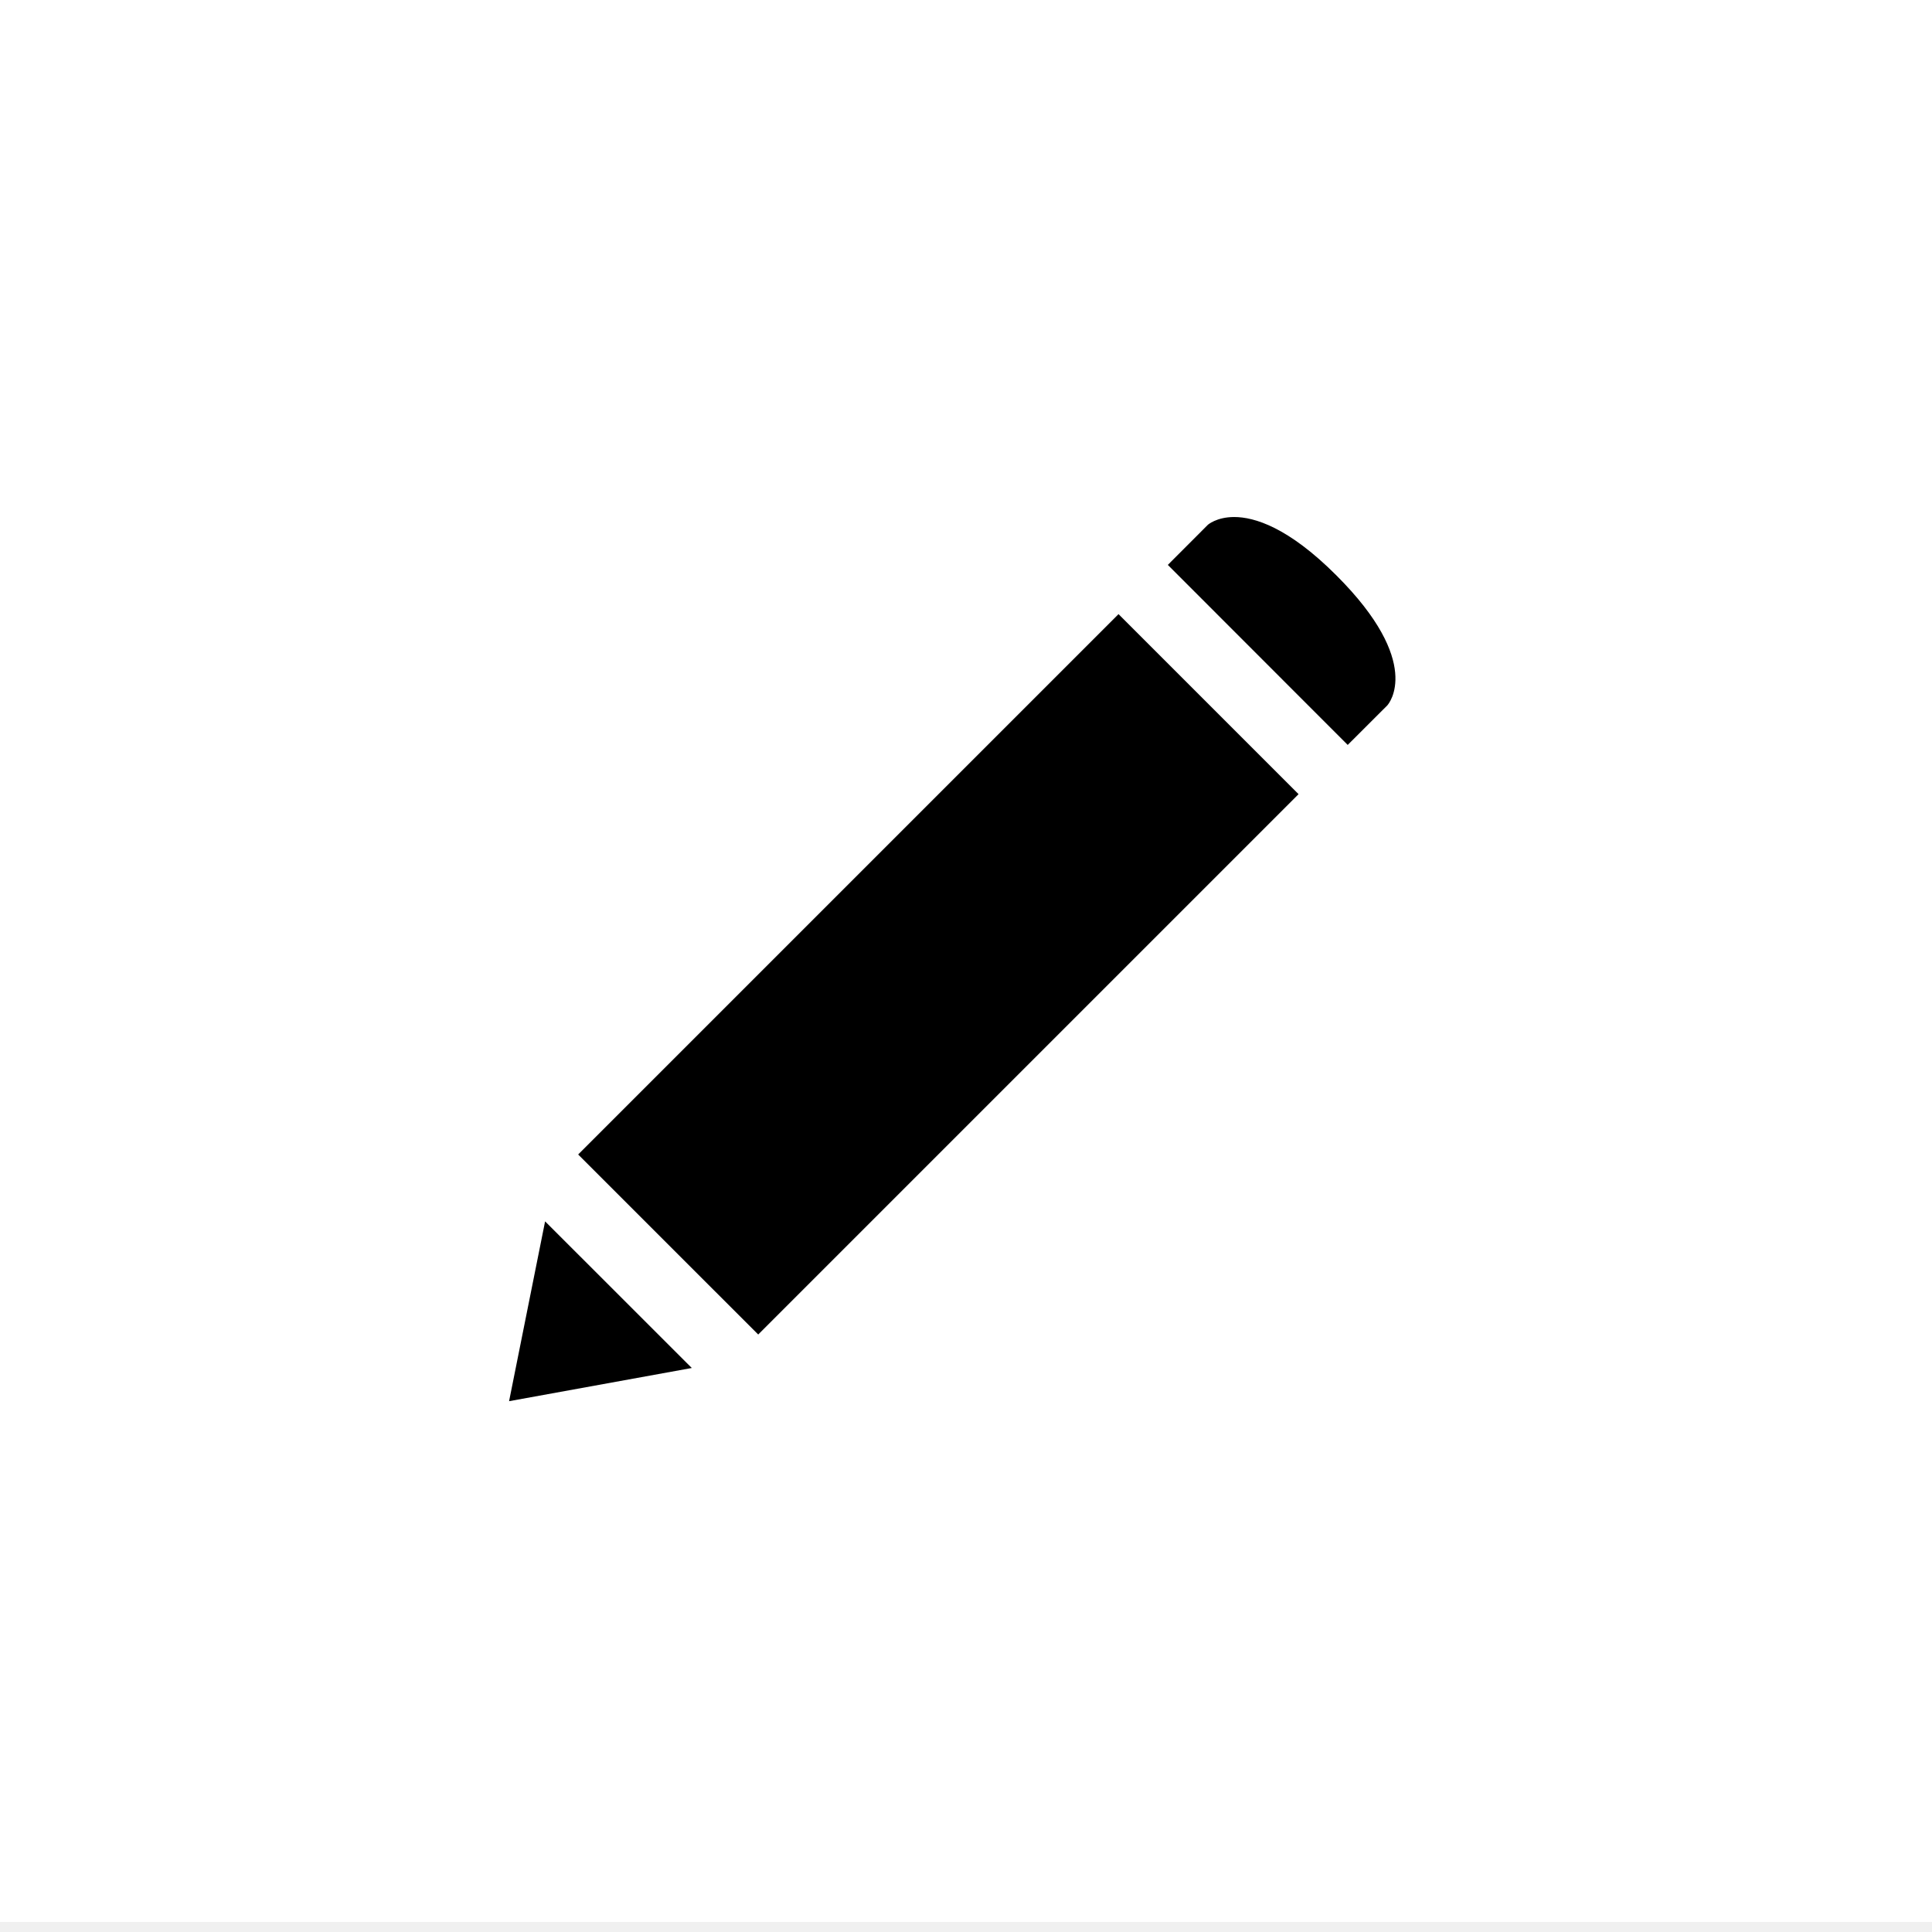
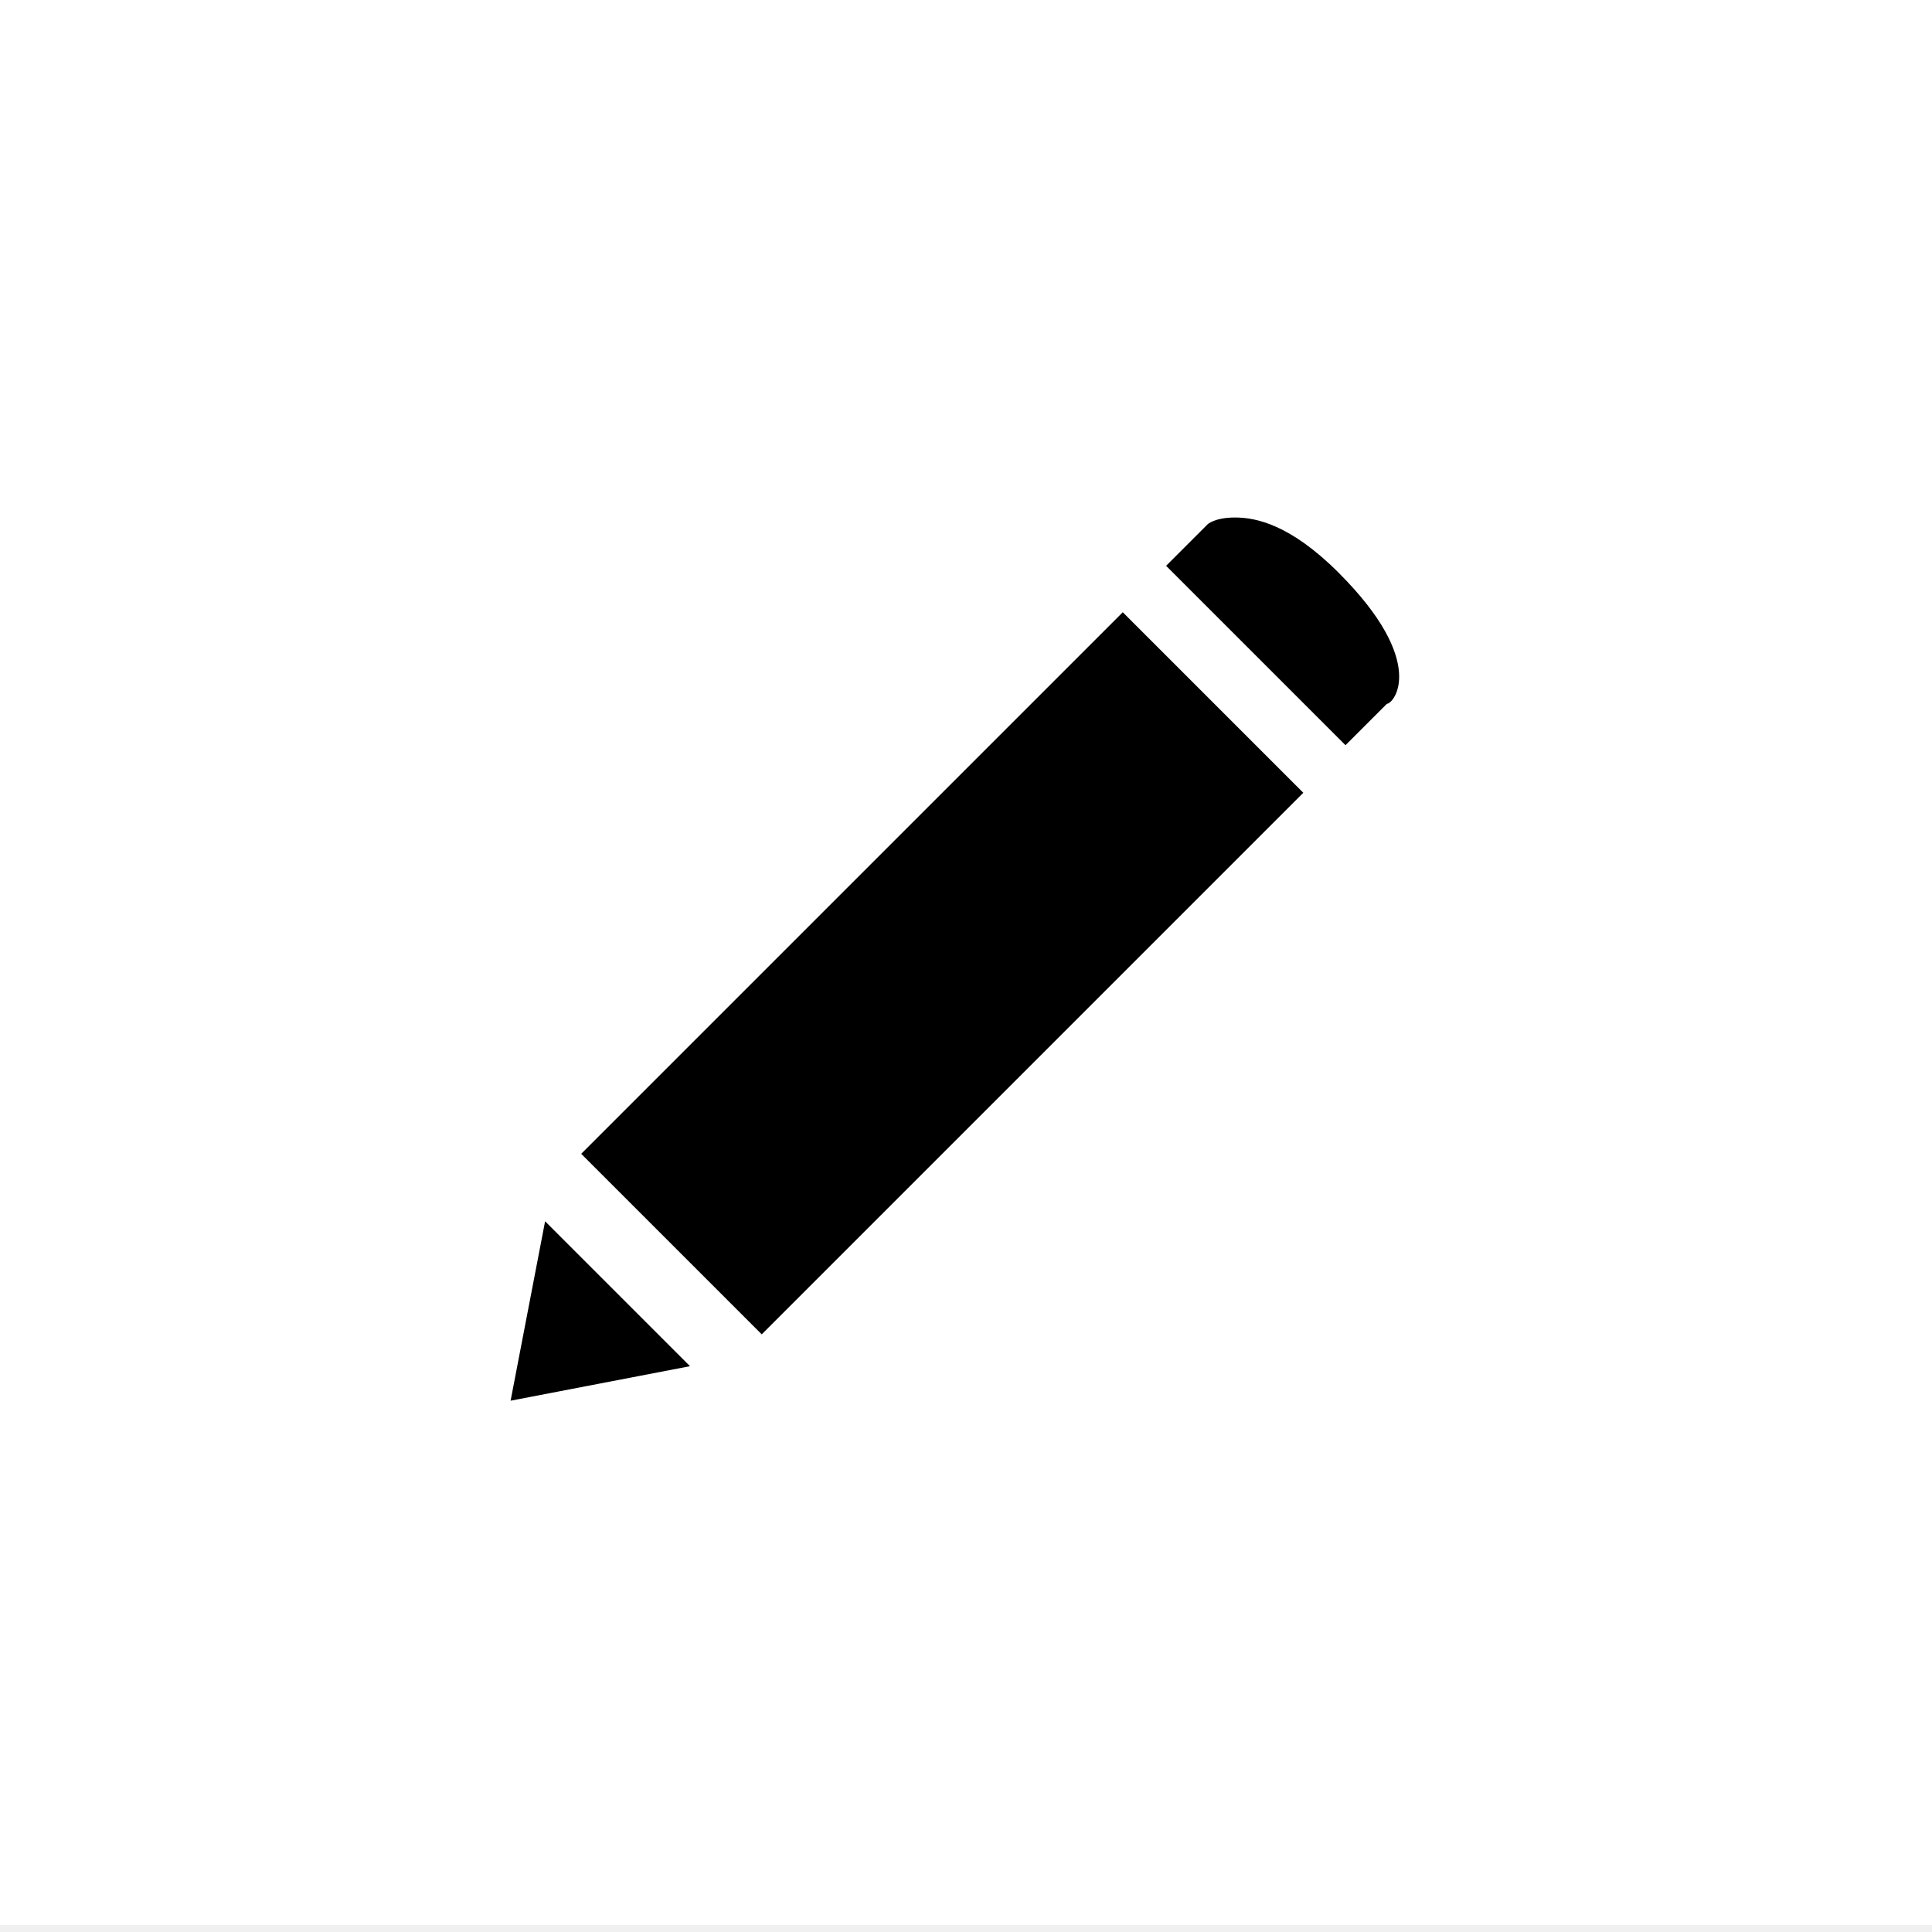
- <svg xmlns="http://www.w3.org/2000/svg" version="1.1" id="Layer_2" x="0px" y="0px" width="28px" height="28px" viewBox="0 0 28 28" enable-background="new 0 0 28 28" xml:space="preserve">
-   <g id="Layer_10">
+ <svg xmlns="http://www.w3.org/2000/svg" version="1.1" id="Layer_2_1_" x="0px" y="0px" viewBox="0 0 28 28" style="enable-background:new 0 0 28 28;" xml:space="preserve">
+   <style type="text/css">
+ 	.st0{fill:#FFFFFF;}
+ </style>
+   <g>
+     <rect y="-0.1" class="st0" width="28" height="28" />
    <g>
-       <rect y="-0.146" fill="#FFFFFF" width="28" height="28" />
-       <g>
-         <polygon points="7.9,17.701 10.026,19.826 7.378,20.307    " />
-         <rect x="8.061" y="12.275" transform="matrix(-0.7071 0.7071 -0.7071 -0.7071 33.1992 14.4893)" width="11.075" height="3.69" />
-         <path d="M16.925,8.187l0.578-0.579c0-0.001,0.127-0.115,0.384-0.115c0.29,0,0.782,0.146,1.482,0.847     c1.264,1.263,0.759,1.86,0.736,1.884l-0.573,0.572L16.925,8.187z" />
-       </g>
+       <polygon points="7.9,17.7 10,19.8 7.4,20.3   " />
+       <rect x="8.1" y="12.3" transform="matrix(0.7071 -0.7071 0.7071 0.7071 -6.0015 13.7521)" width="11.1" height="3.7" />
+       <path d="M16.9,8.2l0.6-0.6c0,0,0.1-0.1,0.4-0.1c0.3,0,0.8,0.1,1.5,0.8c1.3,1.3,0.8,1.9,0.7,1.9l-0.6,0.6L16.9,8.2z" />
    </g>
  </g>
</svg>
